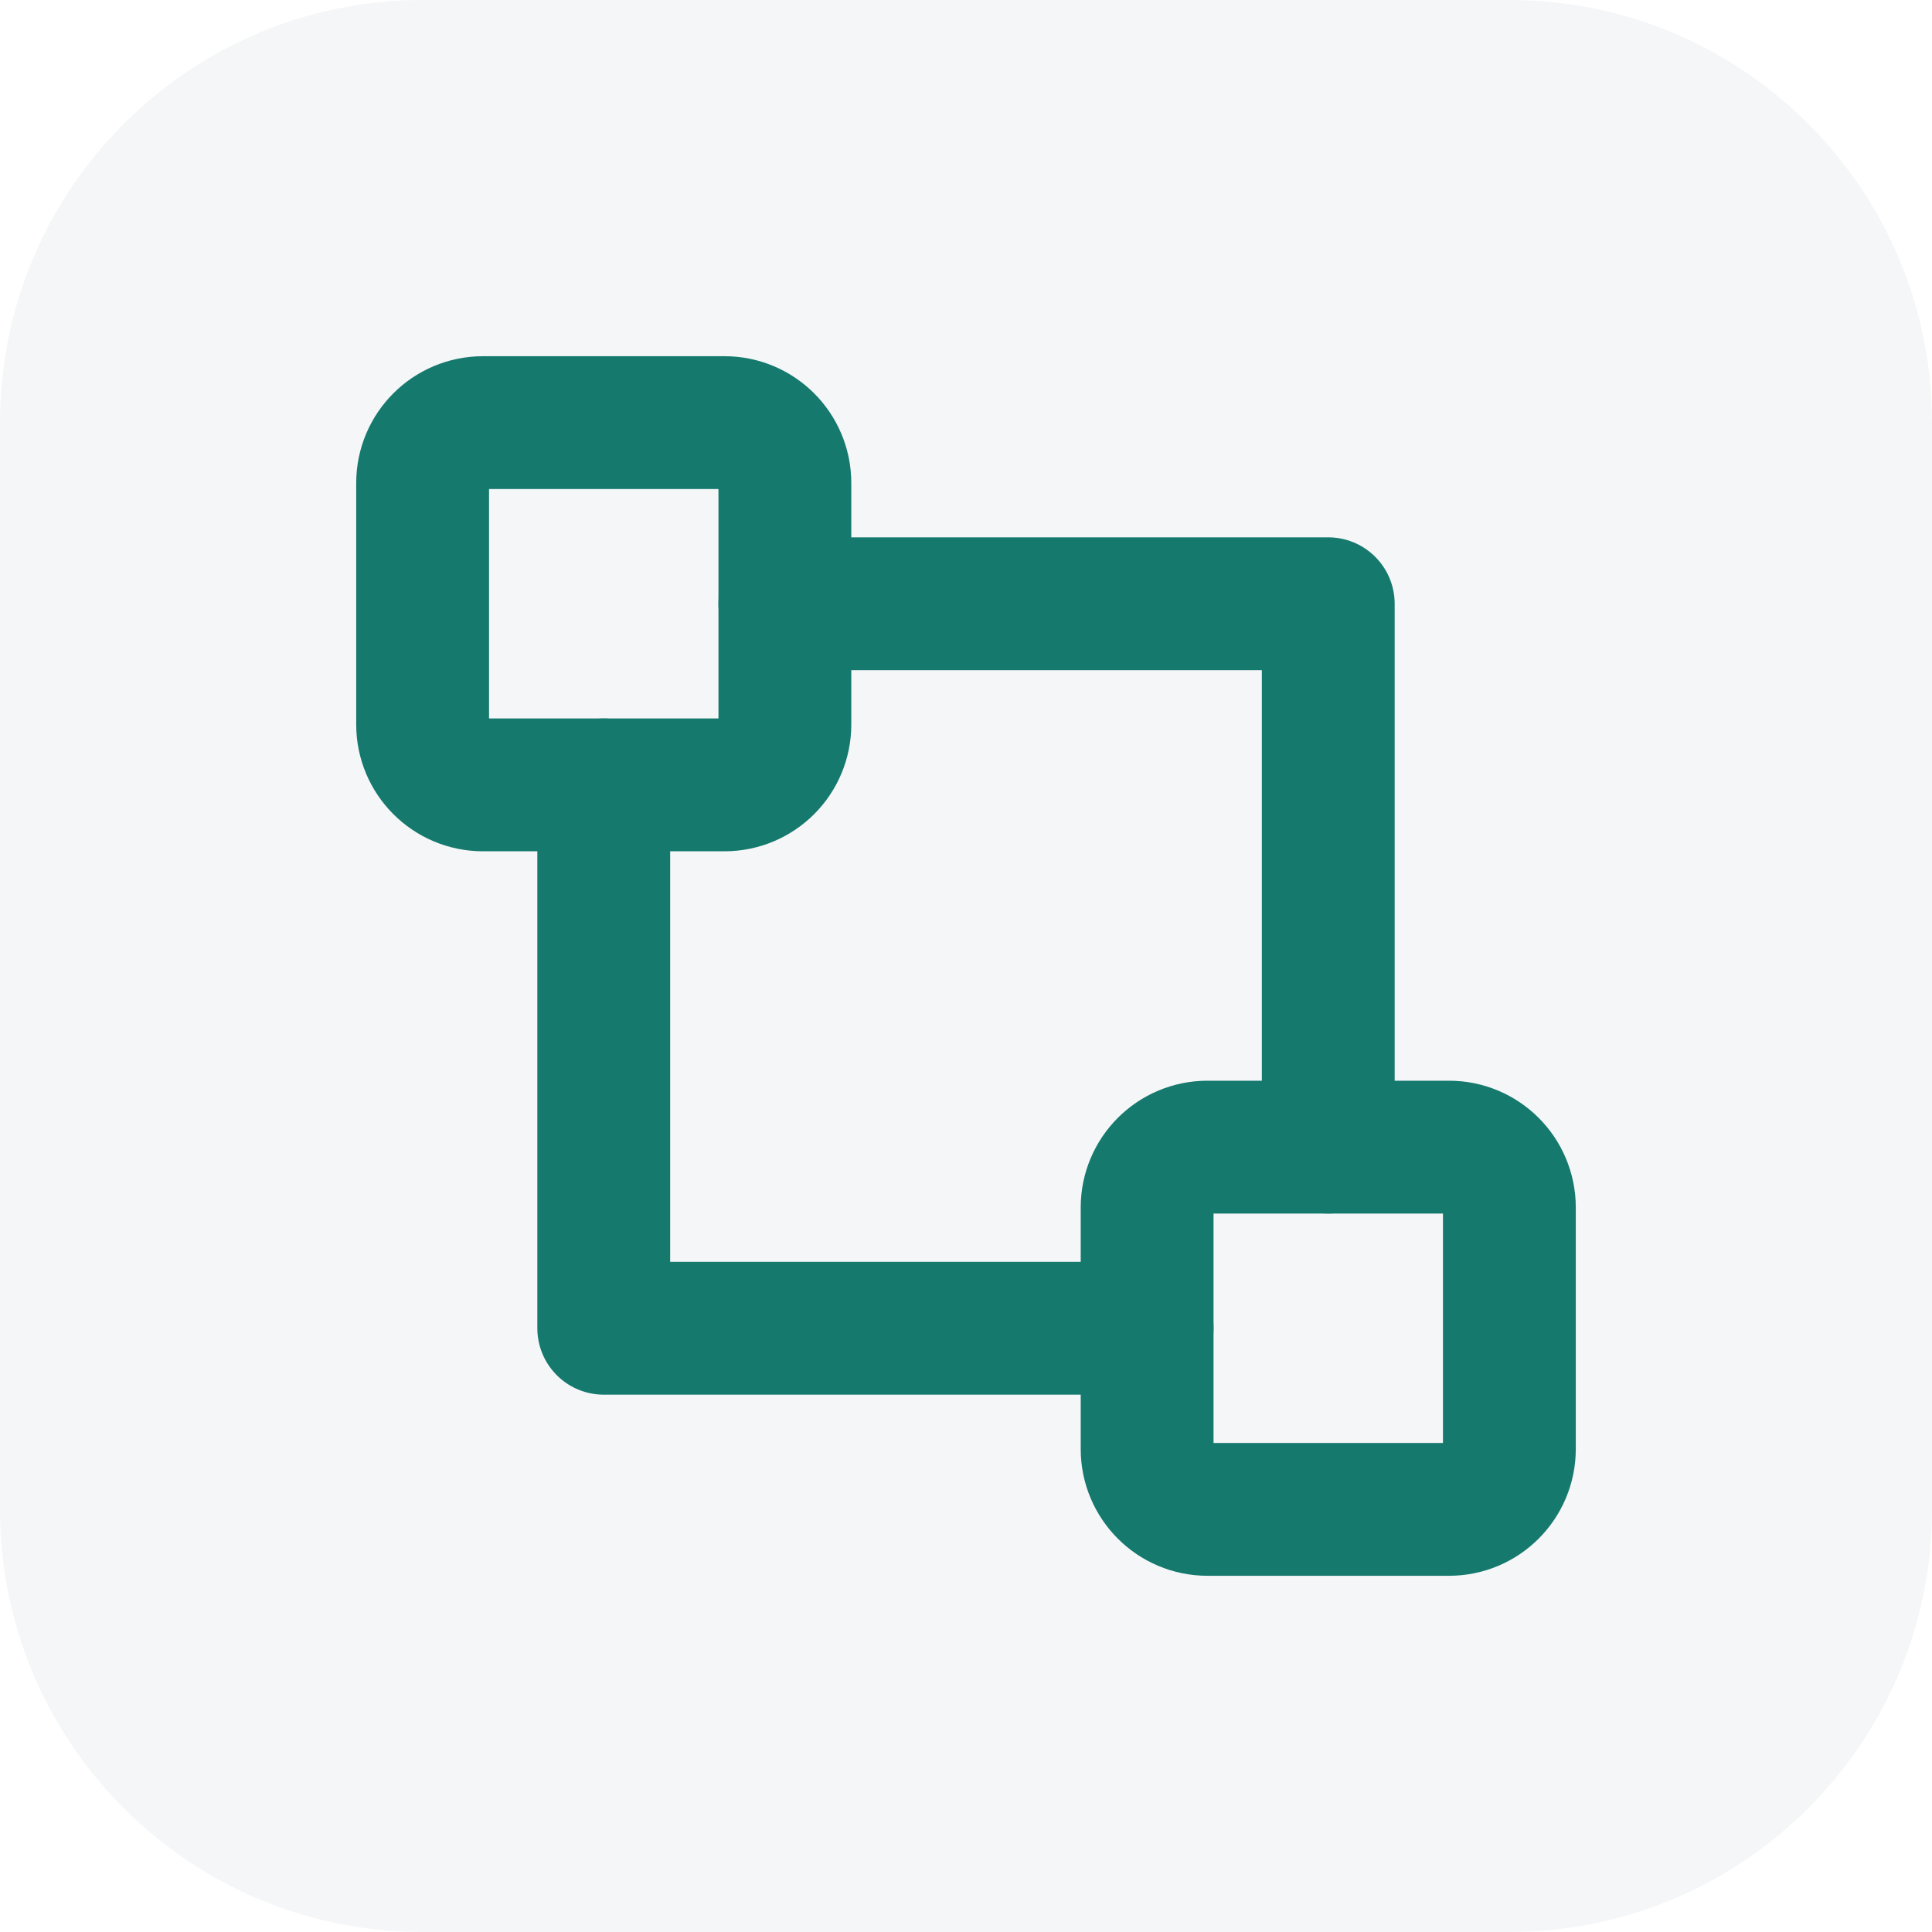
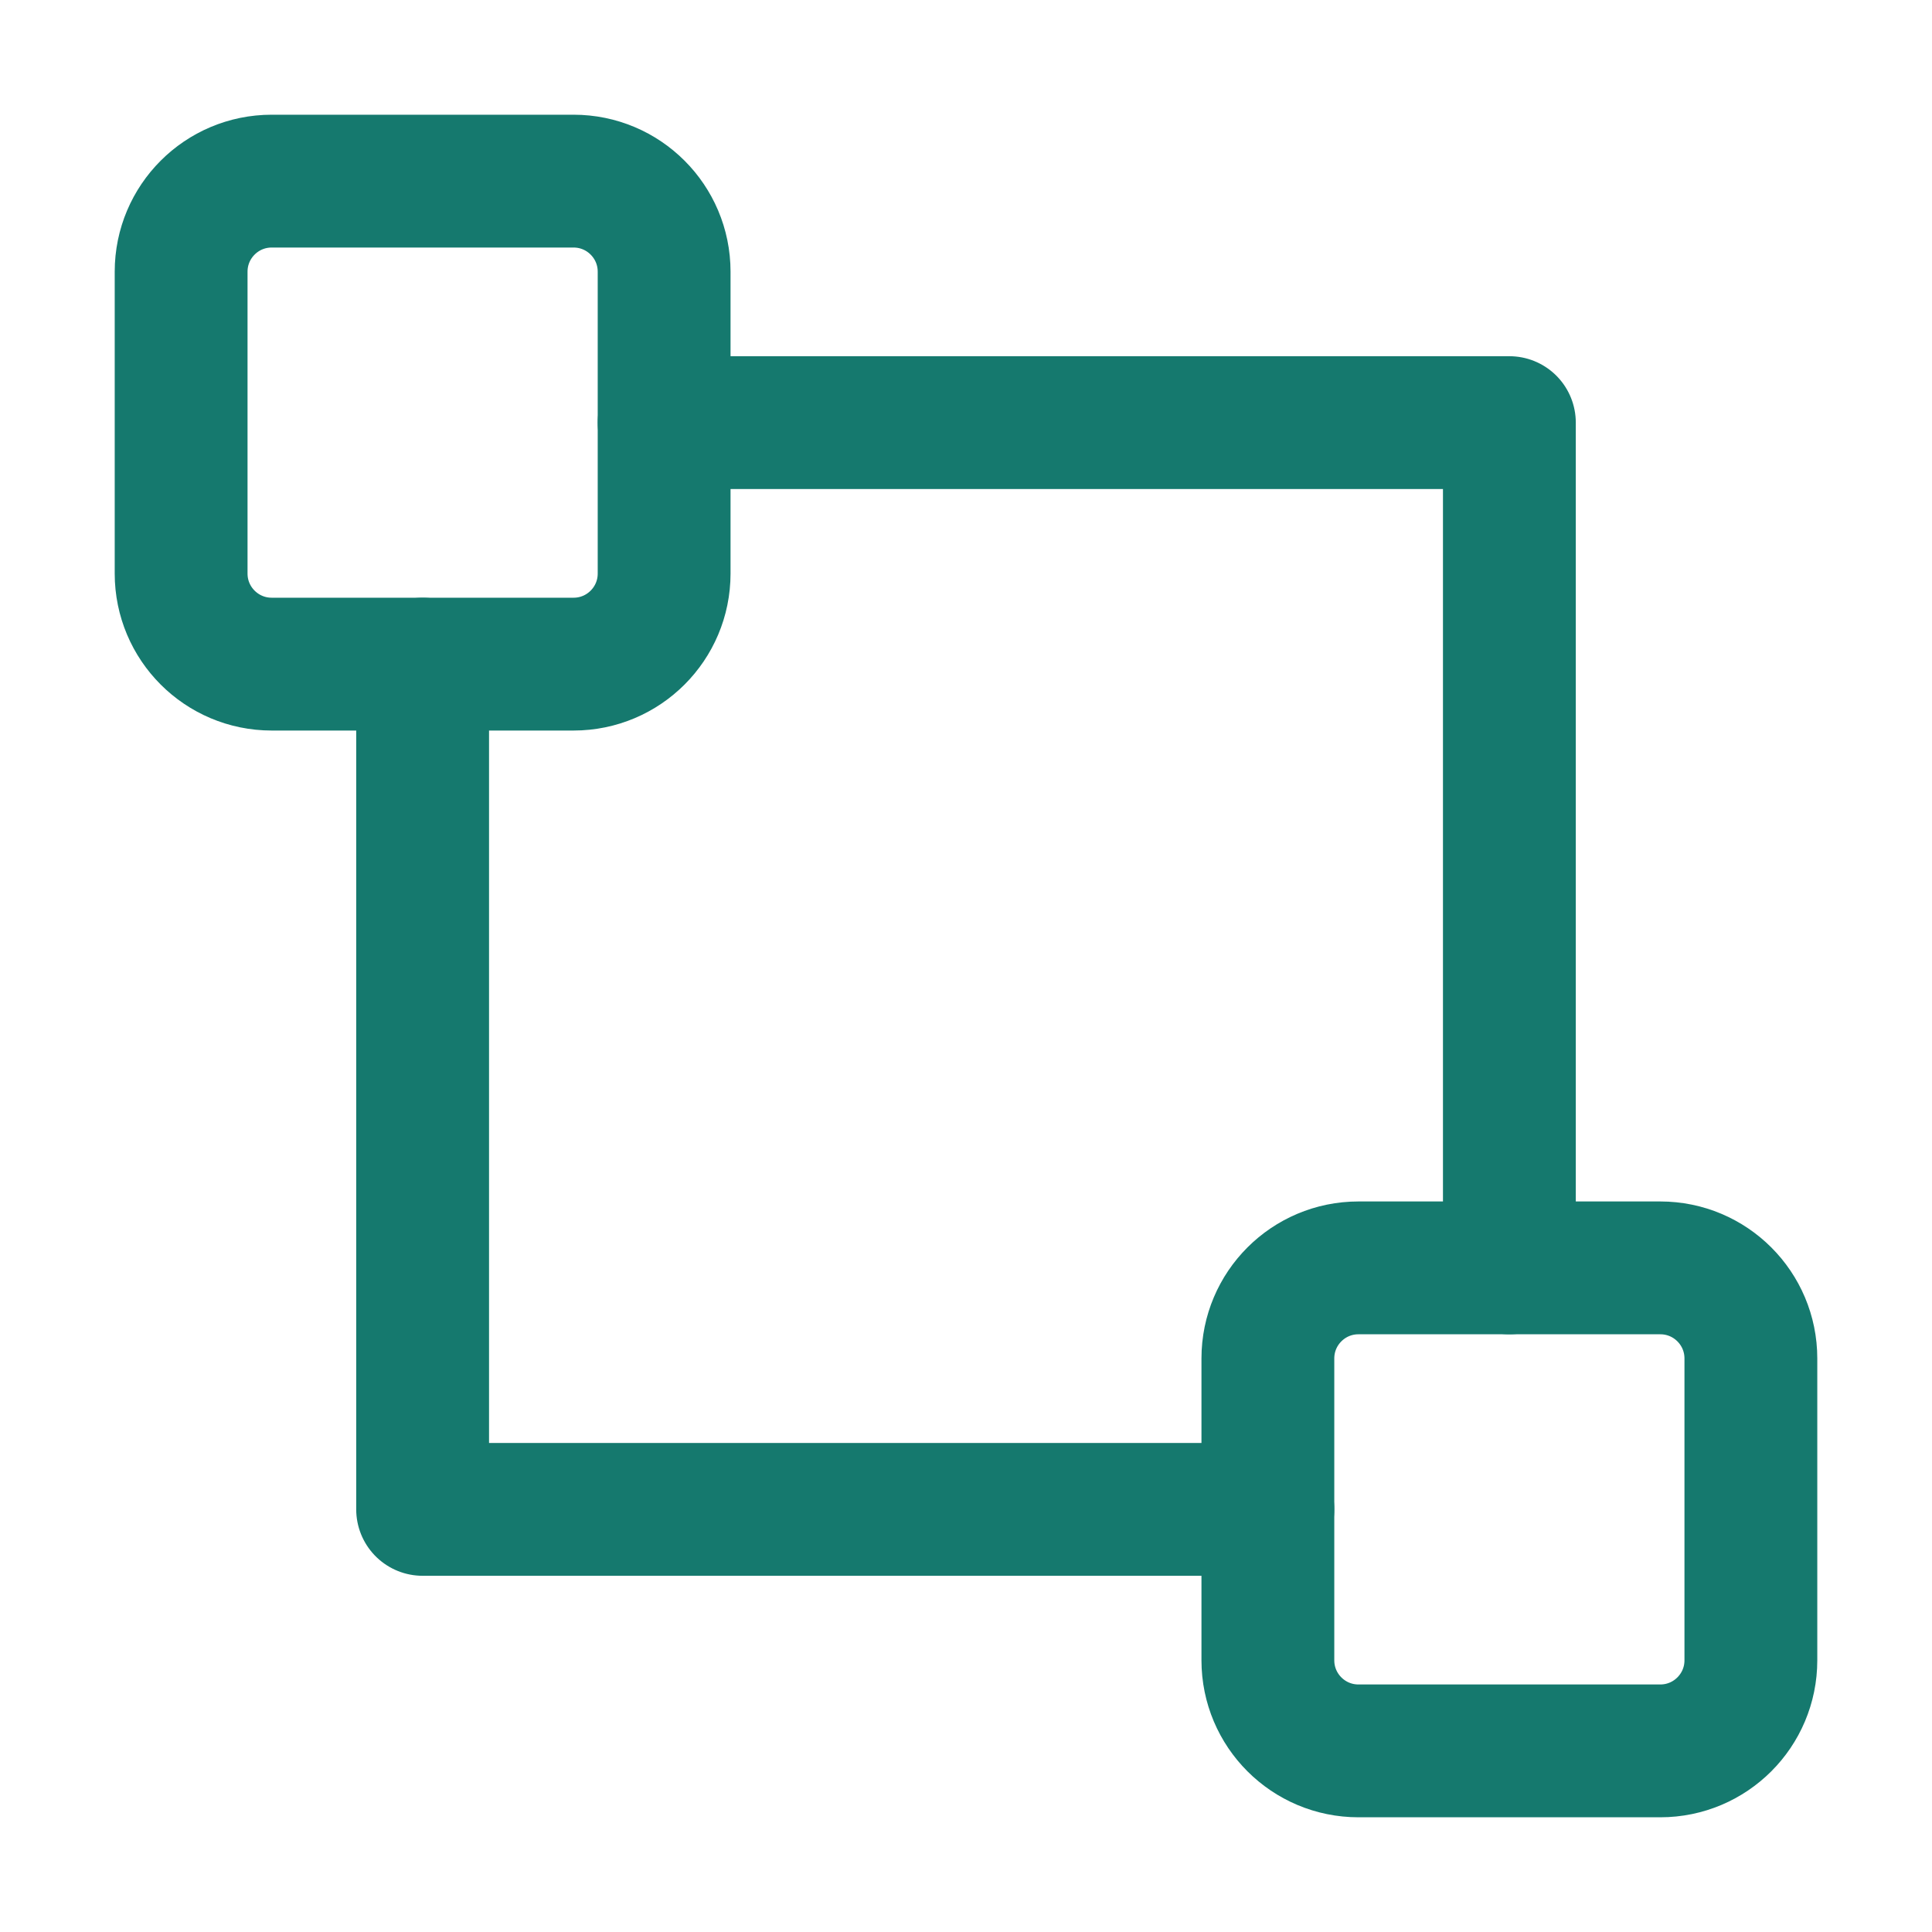
<svg xmlns="http://www.w3.org/2000/svg" viewBox="0 0 32 32">
  <style>
-     .bg { fill: #f4f6f7; }
    .icon { stroke: #15796e; }
    @media (prefers-color-scheme: dark) {
-       .bg { fill: #1c252a; }
      .icon { stroke: #2ec4b6; }
    }
  </style>
-   <rect class="bg" width="32" height="32" rx="7" />
-   <g class="icon" fill="none" stroke-width="2.2" stroke-linecap="round" stroke-linejoin="round" transform="translate(4, 4)">
-     <rect x="3" y="3" width="6" height="6" rx="1" />
-     <rect x="15" y="15" width="6" height="6" rx="1" />
-     <path d="M9 6h9v9M6 9v9h9" />
+   <g class="icon" fill="none" stroke-width="2.2" stroke-linecap="round" stroke-linejoin="round">
+     <rect x="3" y="3" width="8" height="8" rx="1.5" />
+     <rect x="21" y="21" width="8" height="8" rx="1.5" />
+     <path d="M11 7h14v14M7 11v14h14" />
  </g>
</svg>
